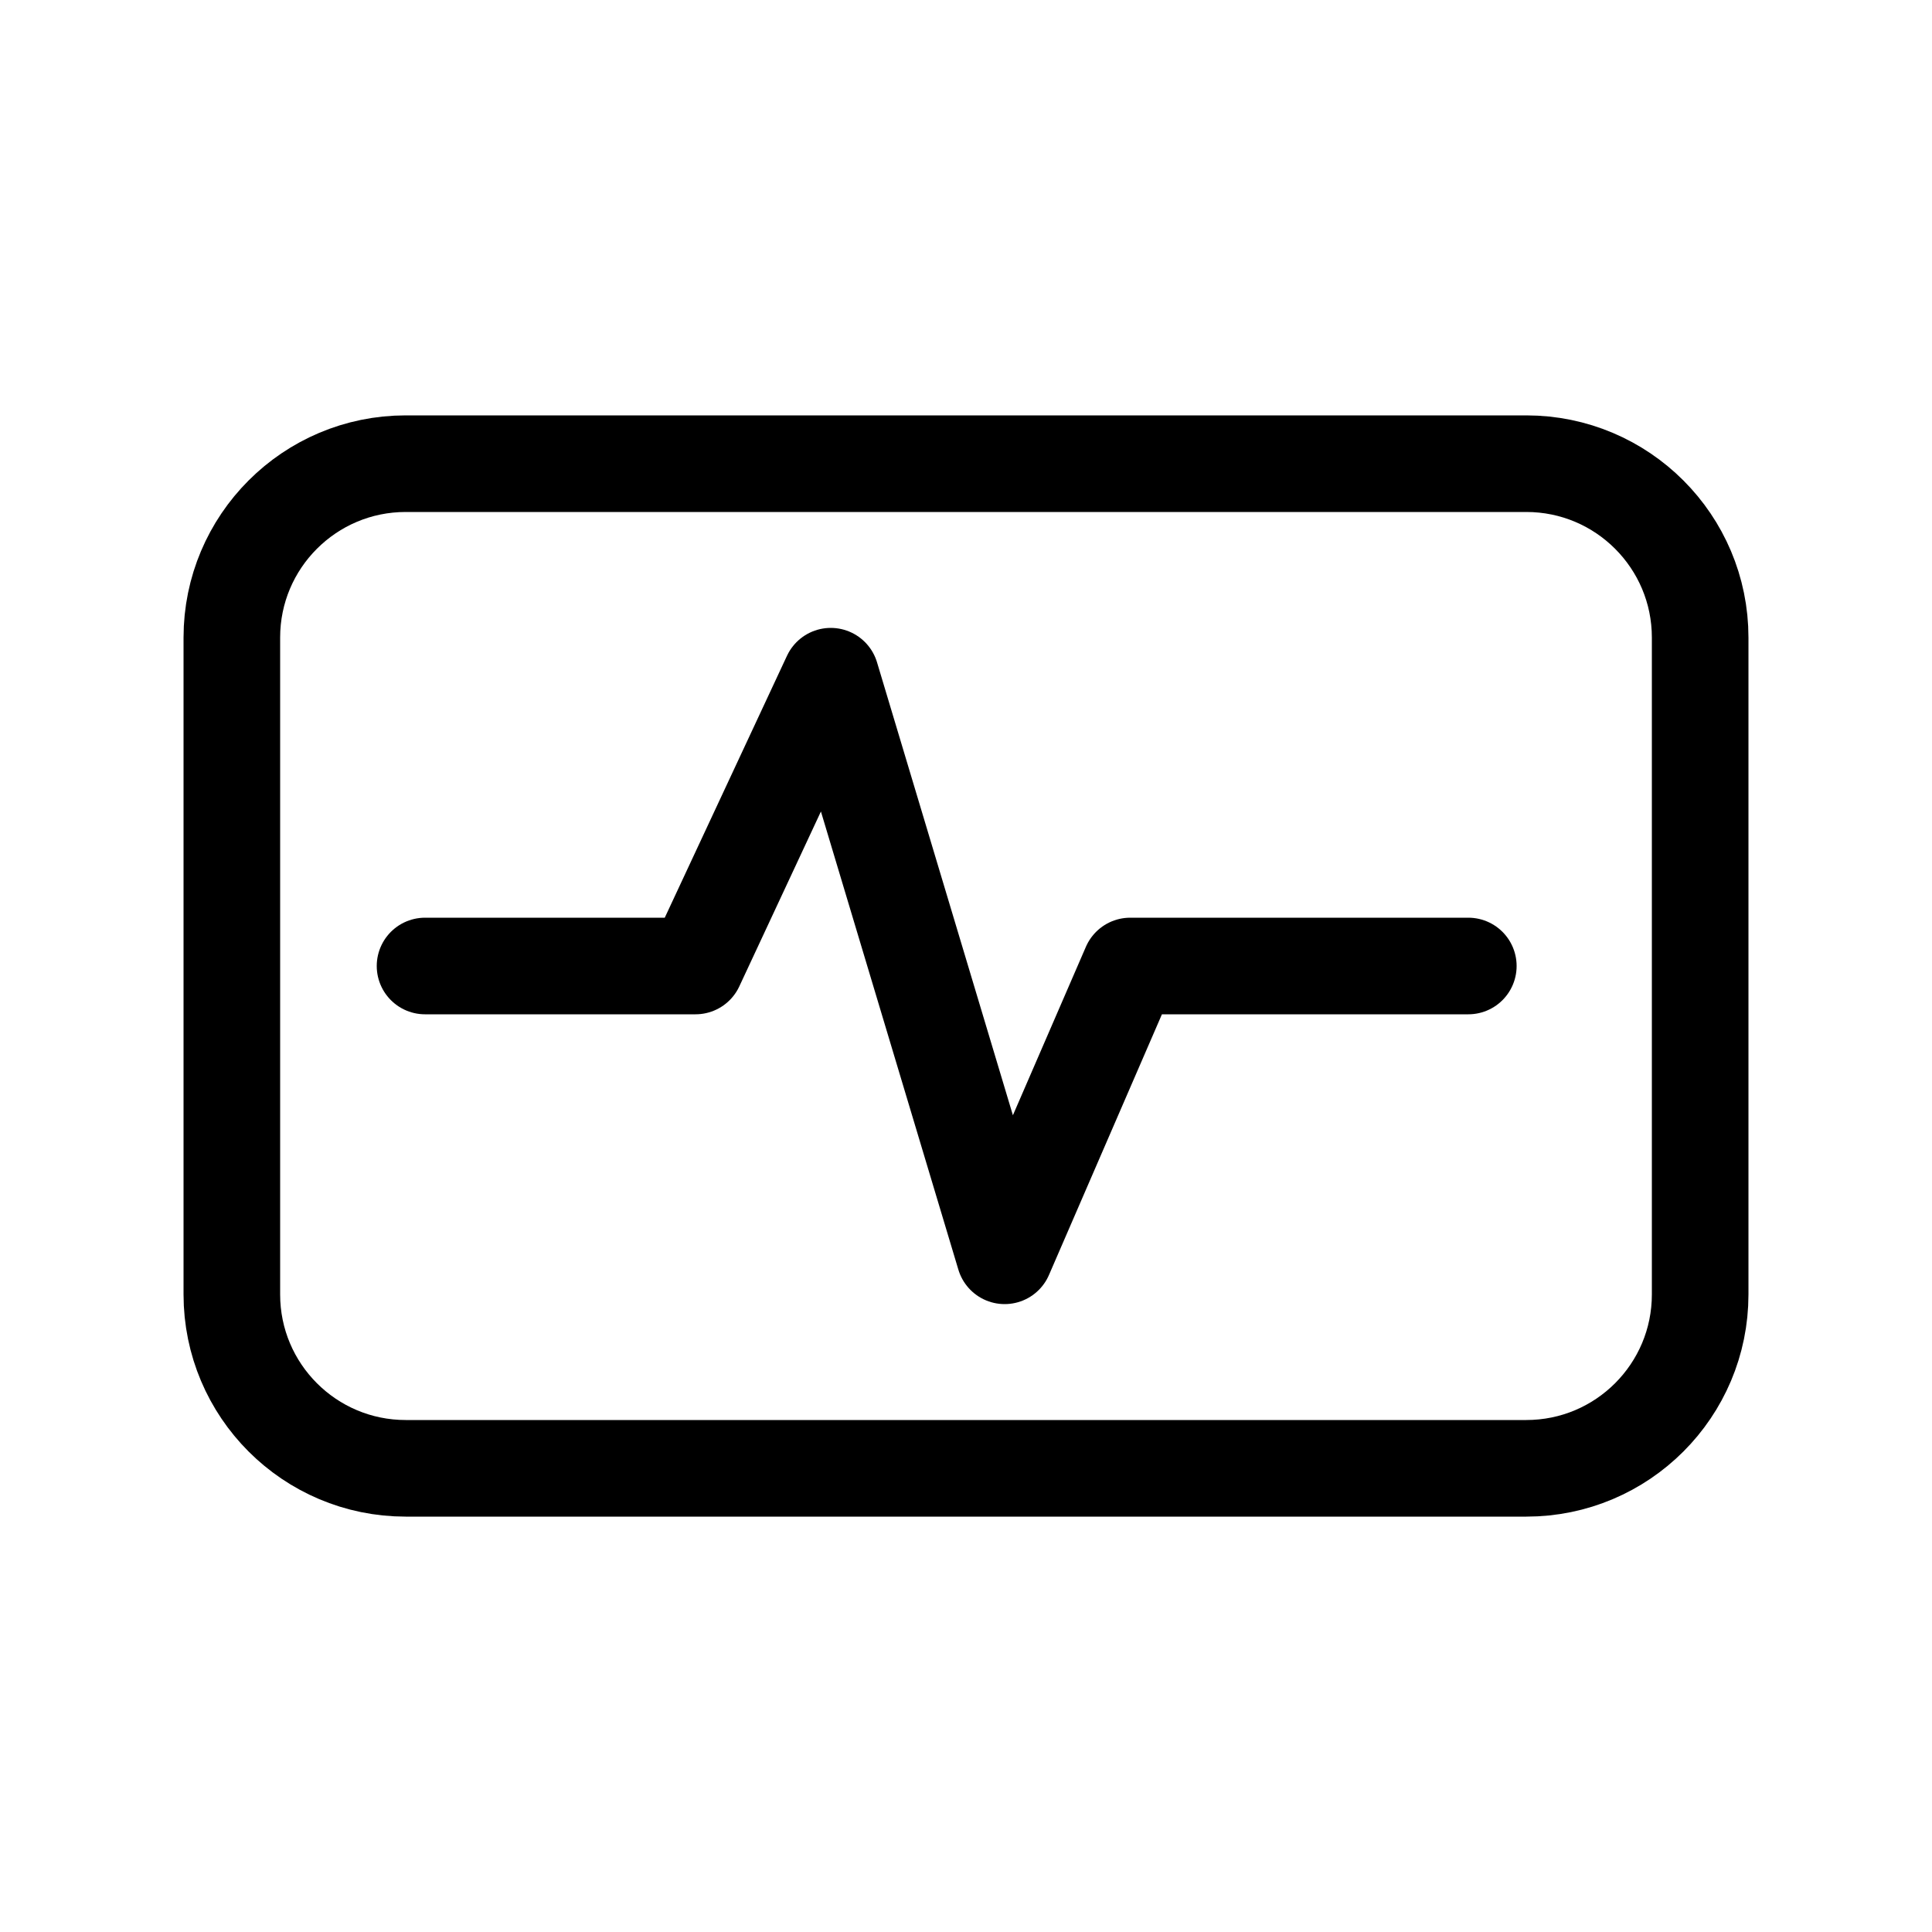
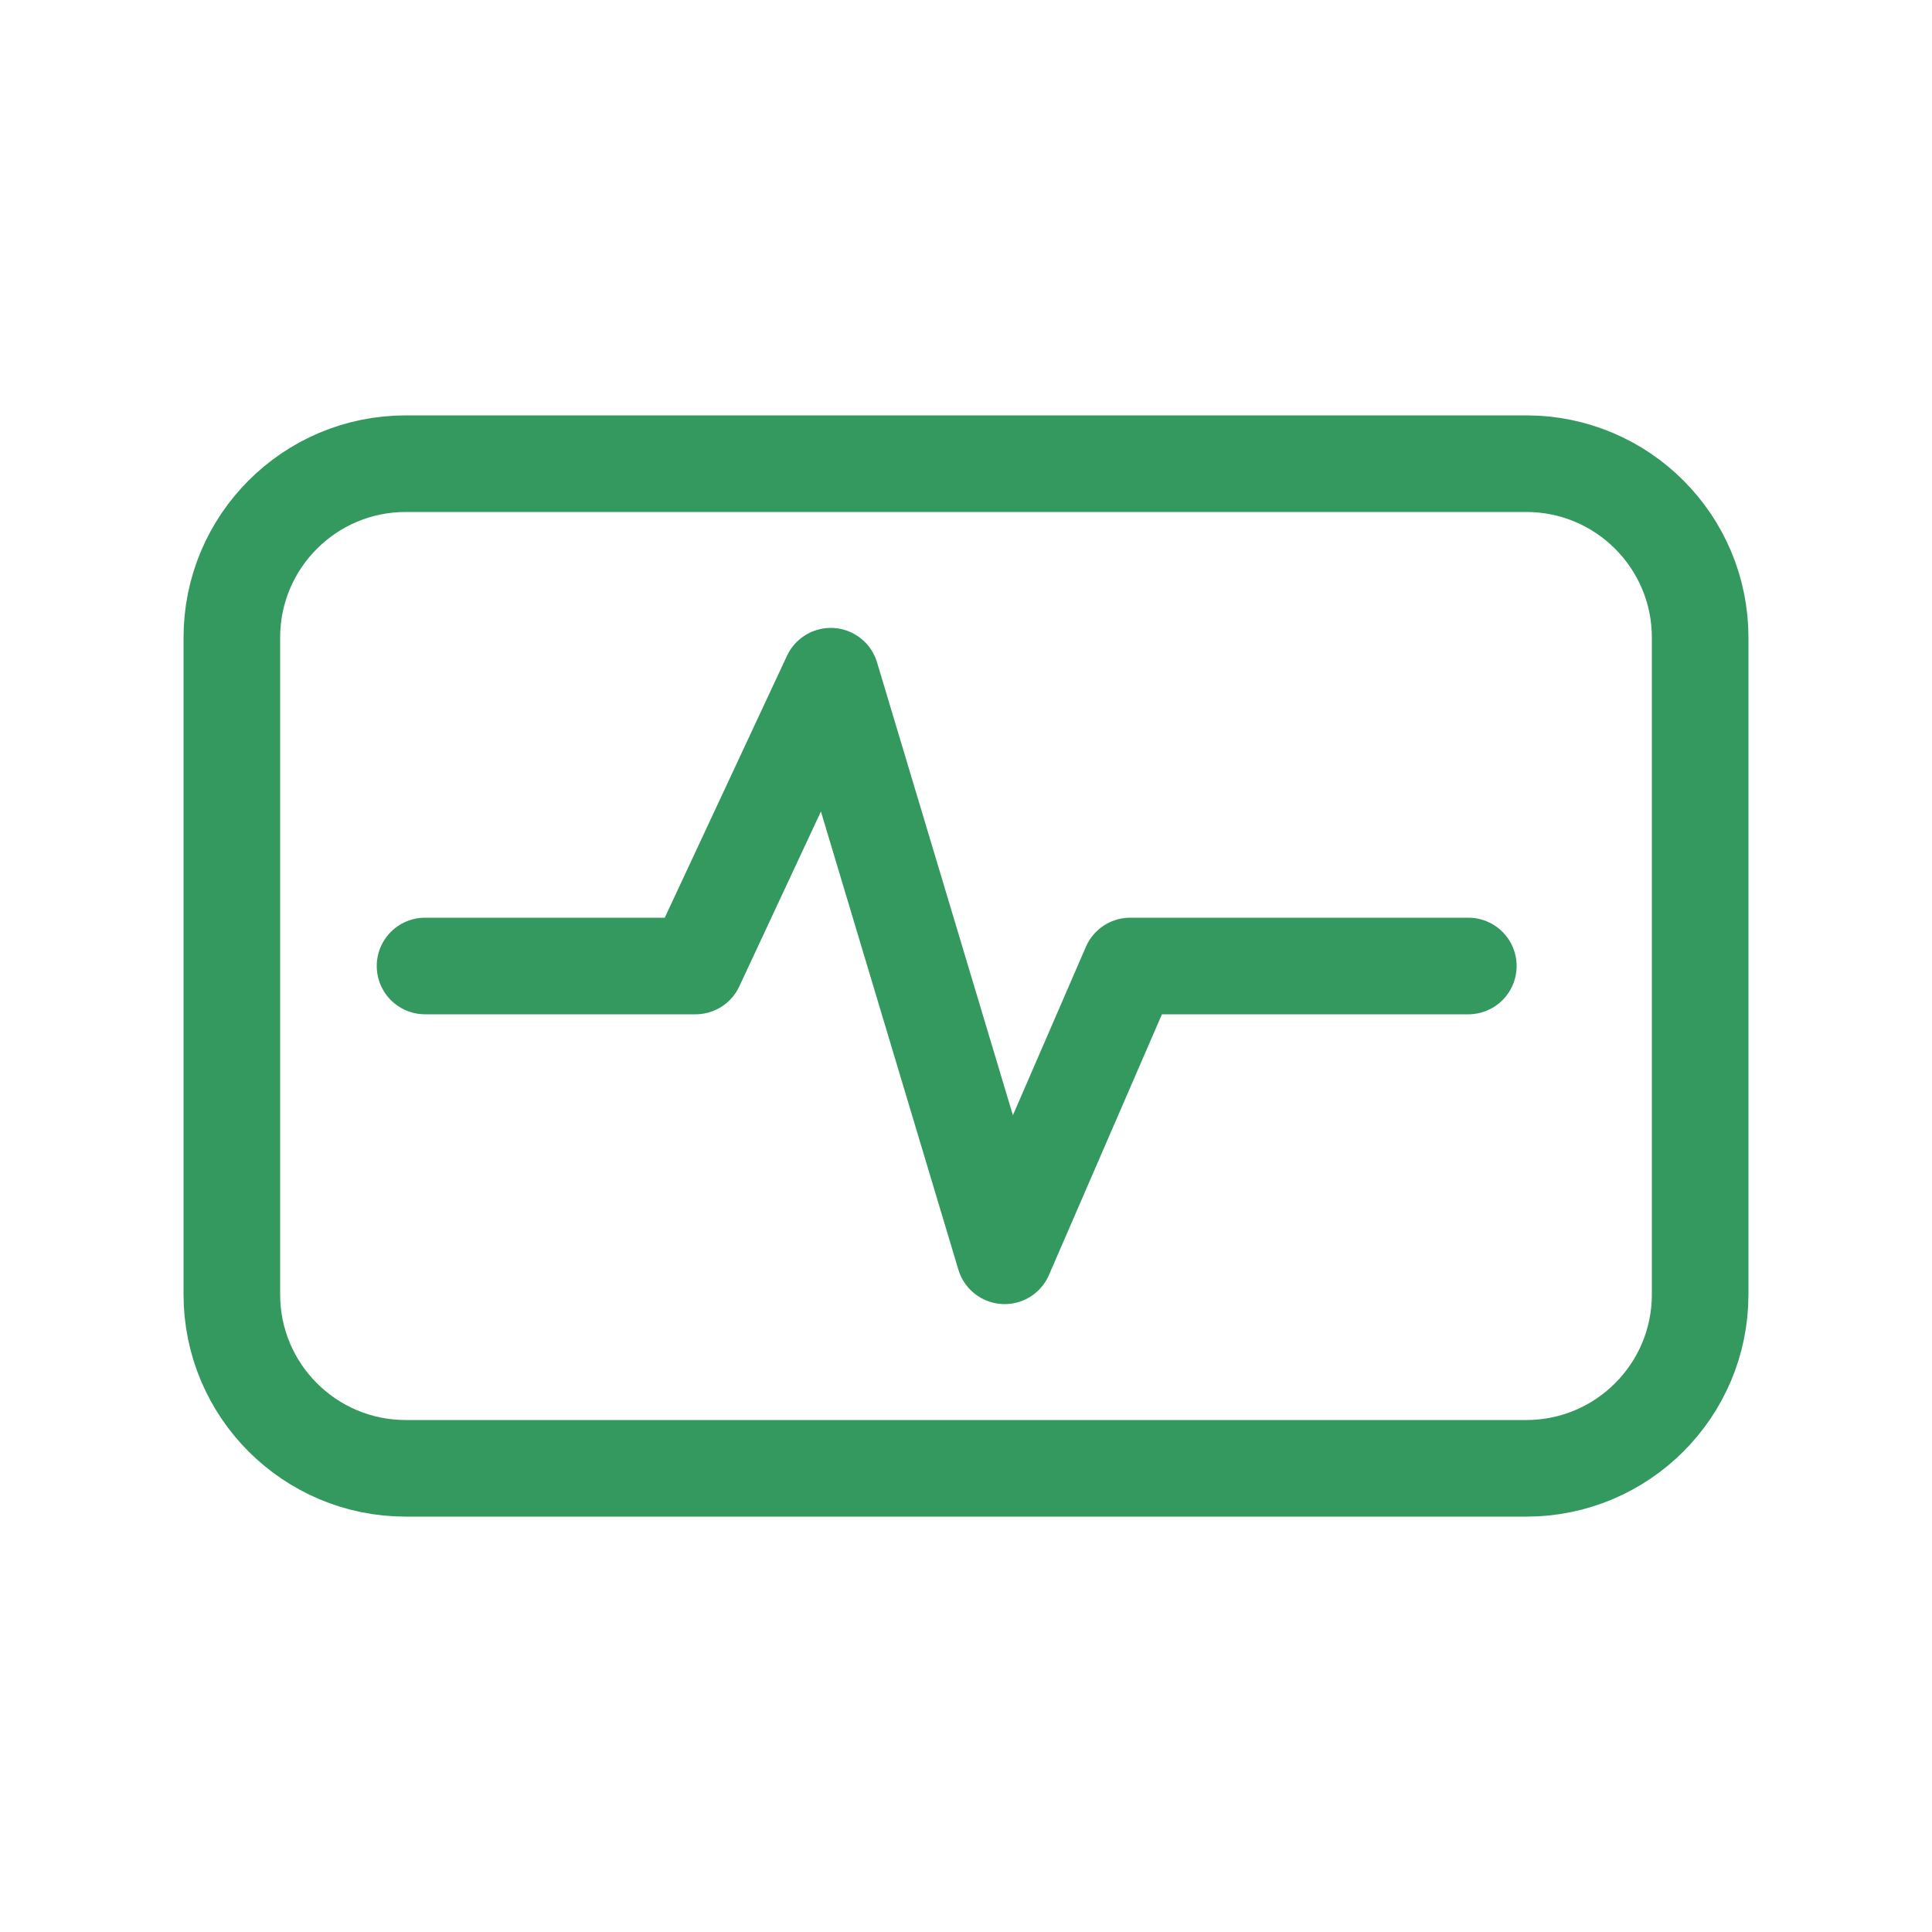
<svg xmlns="http://www.w3.org/2000/svg" viewBox="0 0 200 200">
-   <rect x="24" y="48" width="152" height="104" rx="18" fill="none" stroke="#000" stroke-width="10" />
-   <path d="M44 100h28l14-30 18 60 13-30h35" fill="none" stroke="#000" stroke-width="10" stroke-linecap="round" stroke-linejoin="round" />
+   <rect x="24" y="48" width="152" height="104" rx="18" fill="none" stroke="#34995e" stroke-width="10" />
+   <path d="M44 100h28l14-30 18 60 13-30h35" fill="none" stroke="#34995e" stroke-width="10" stroke-linecap="round" stroke-linejoin="round" />
</svg>
